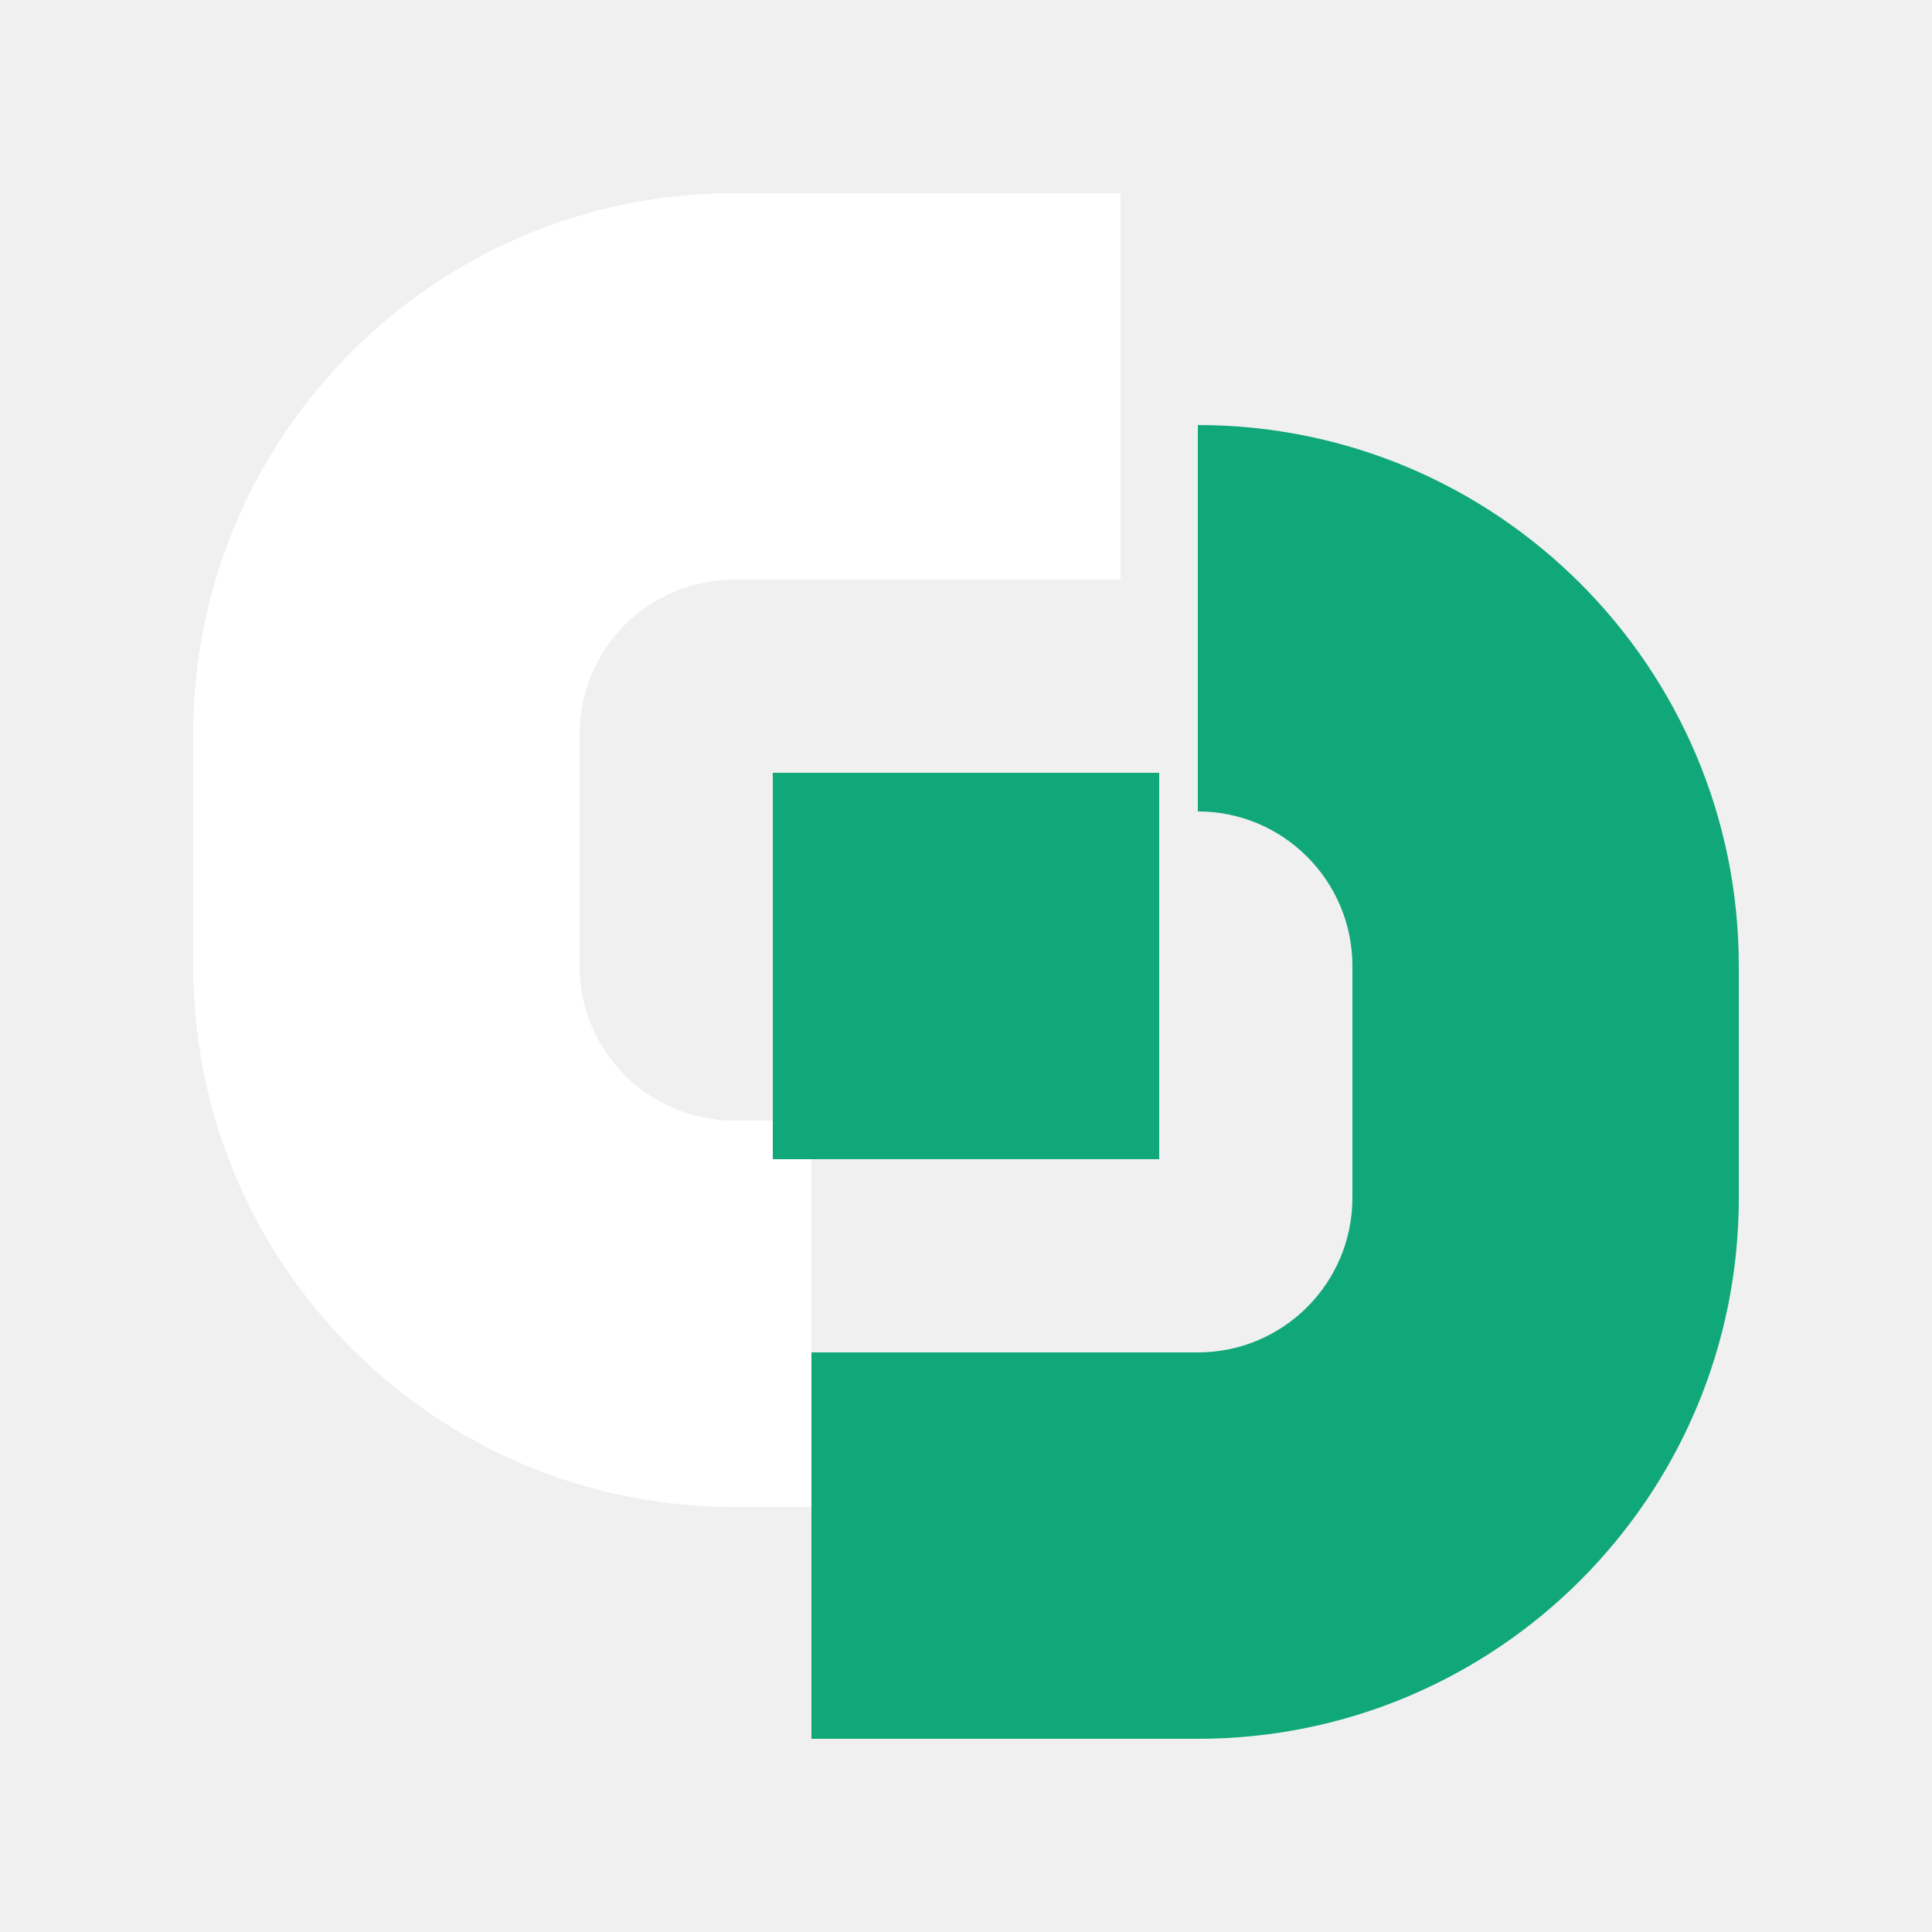
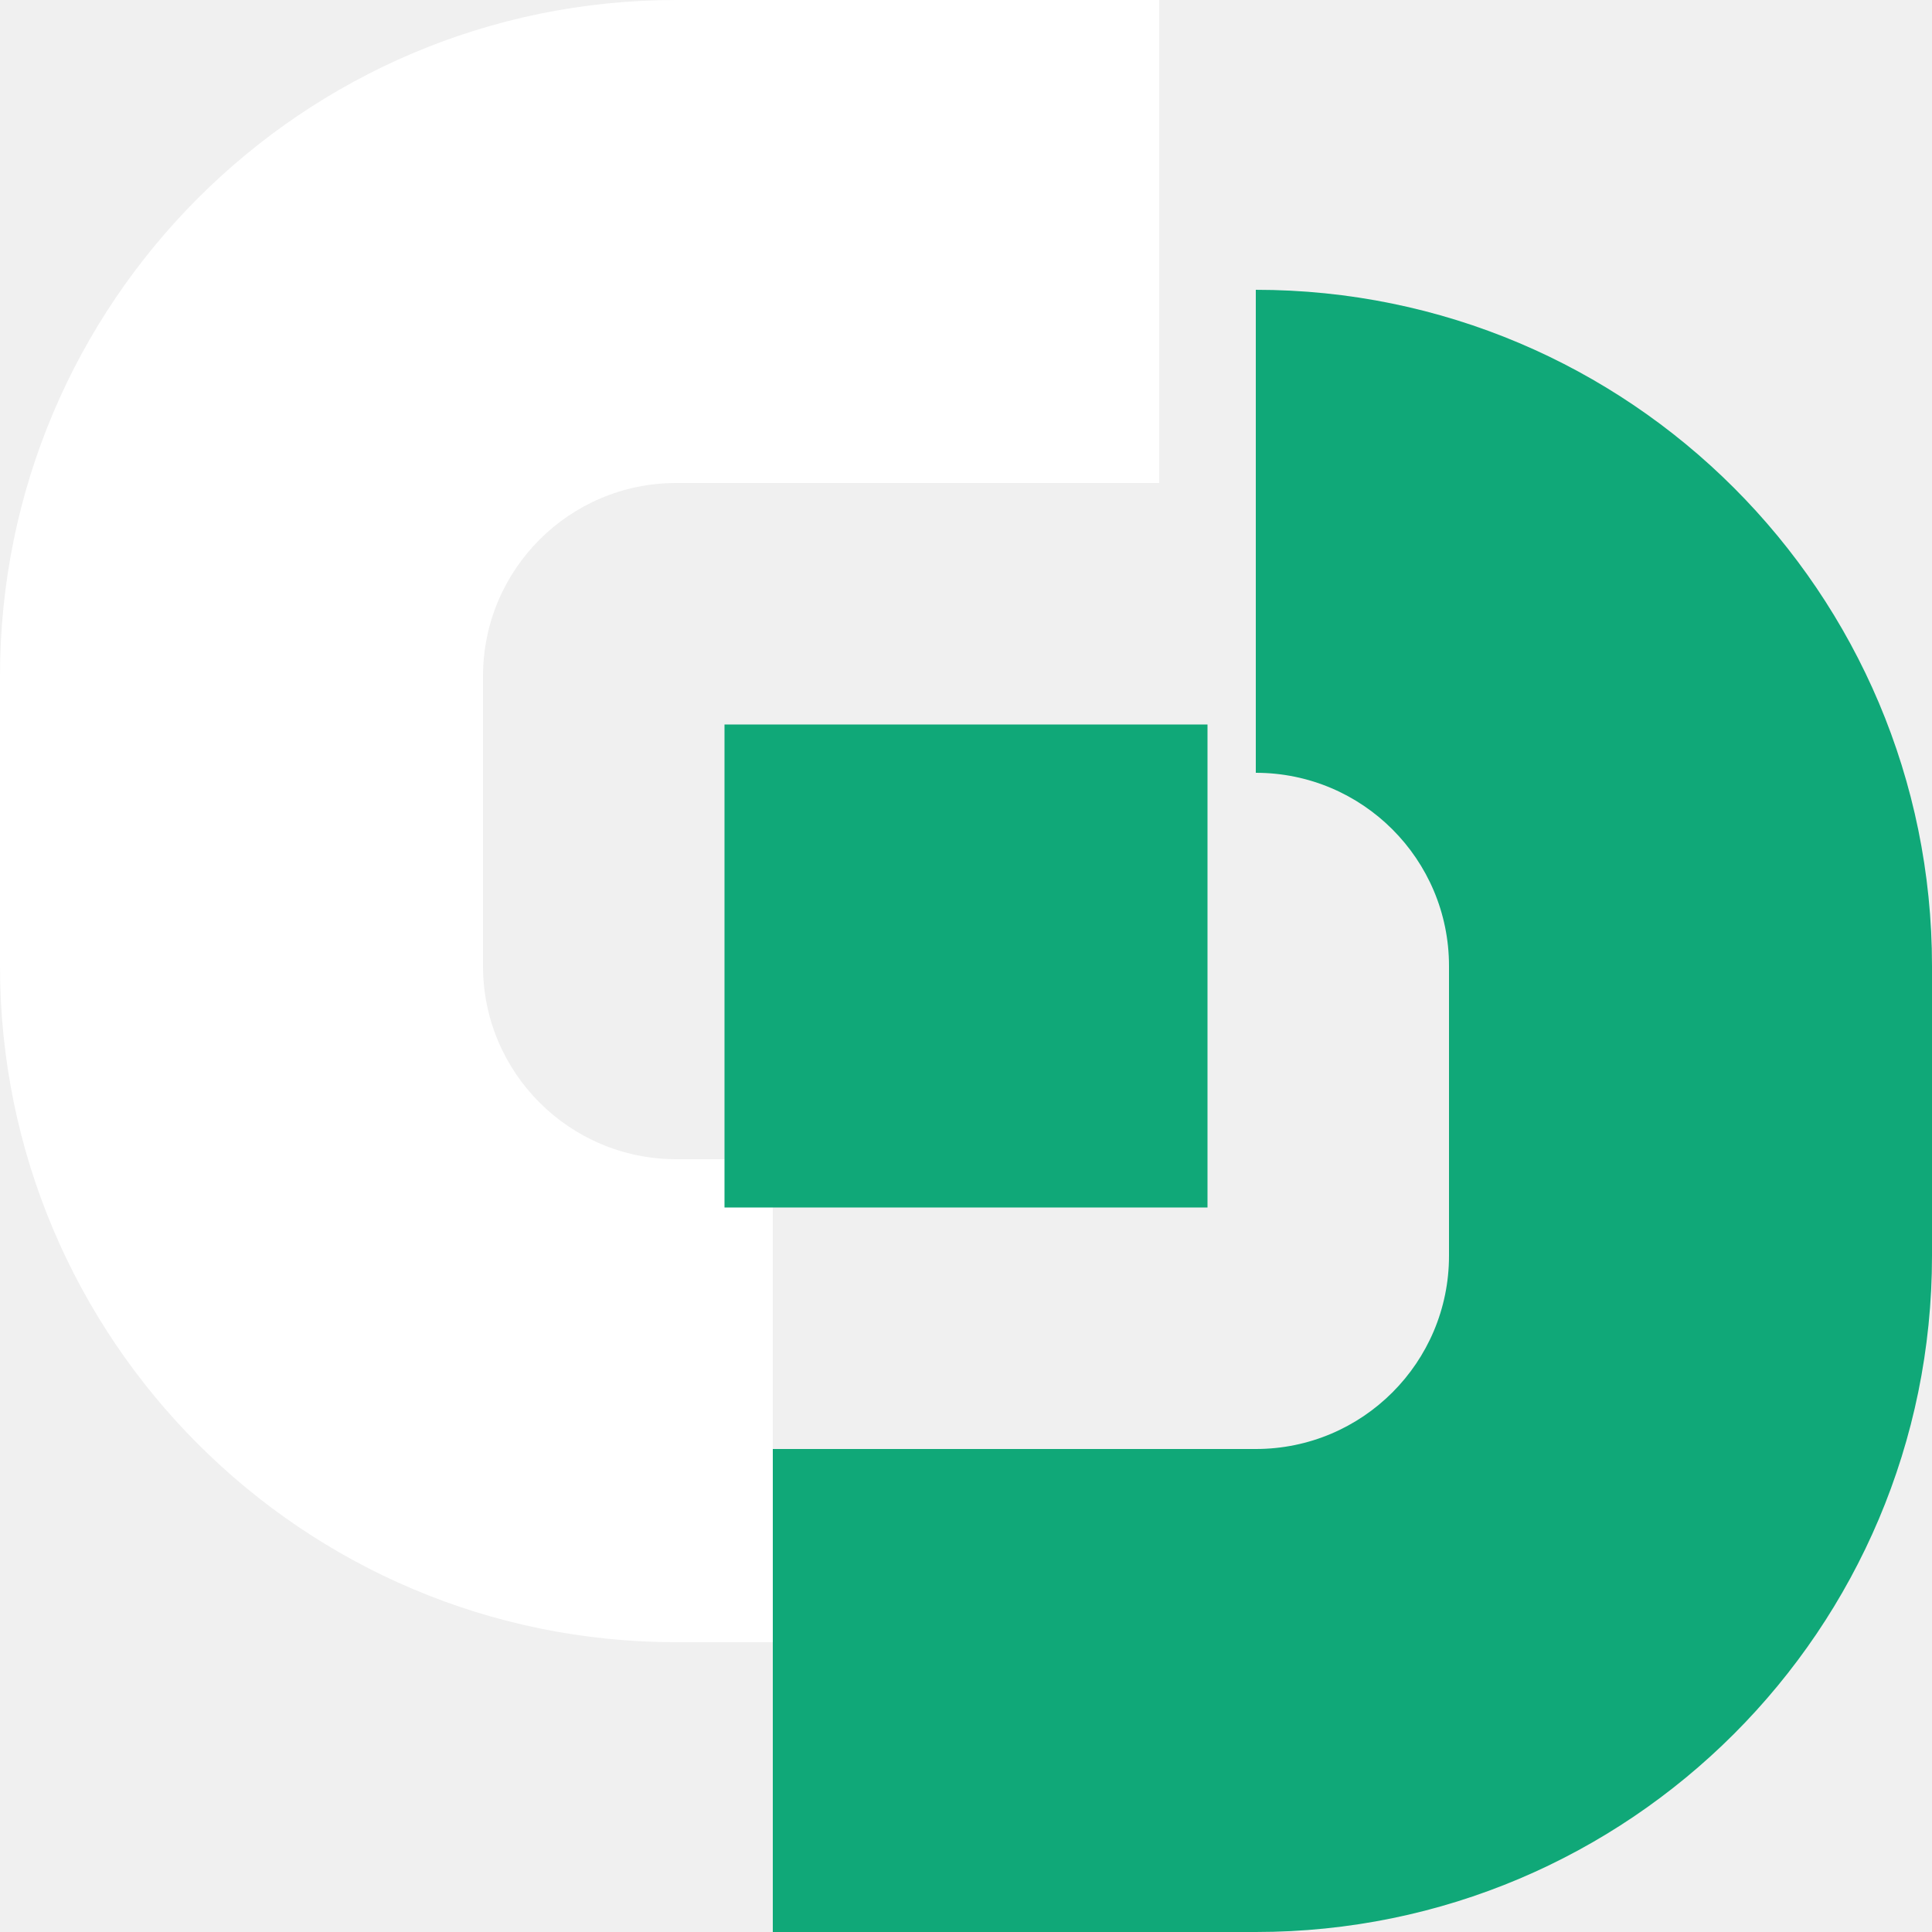
- <svg xmlns="http://www.w3.org/2000/svg" viewBox="0 0 100 100">
+ <svg xmlns="http://www.w3.org/2000/svg" viewBox="10 10 80 80">
  <path d="M58 10H38A28 28 0 0 0 10 38v12a28 28 0 0 0 28 28h4V58h-4a8 8 0 0 1-8-8V38a8 8 0 0 1 8-8h20Z" fill="#FFFFFF" />
  <path d="M62 22h0a28 28 0 0 1 28 28v12a28 28 0 0 1-28 28H42V70h20a8 8 0 0 0 8-8V50a8 8 0 0 0-8-8Z" fill="#10A878" />
  <path d="M40 40h20v20H40Z" fill="#10A878" />
</svg>
